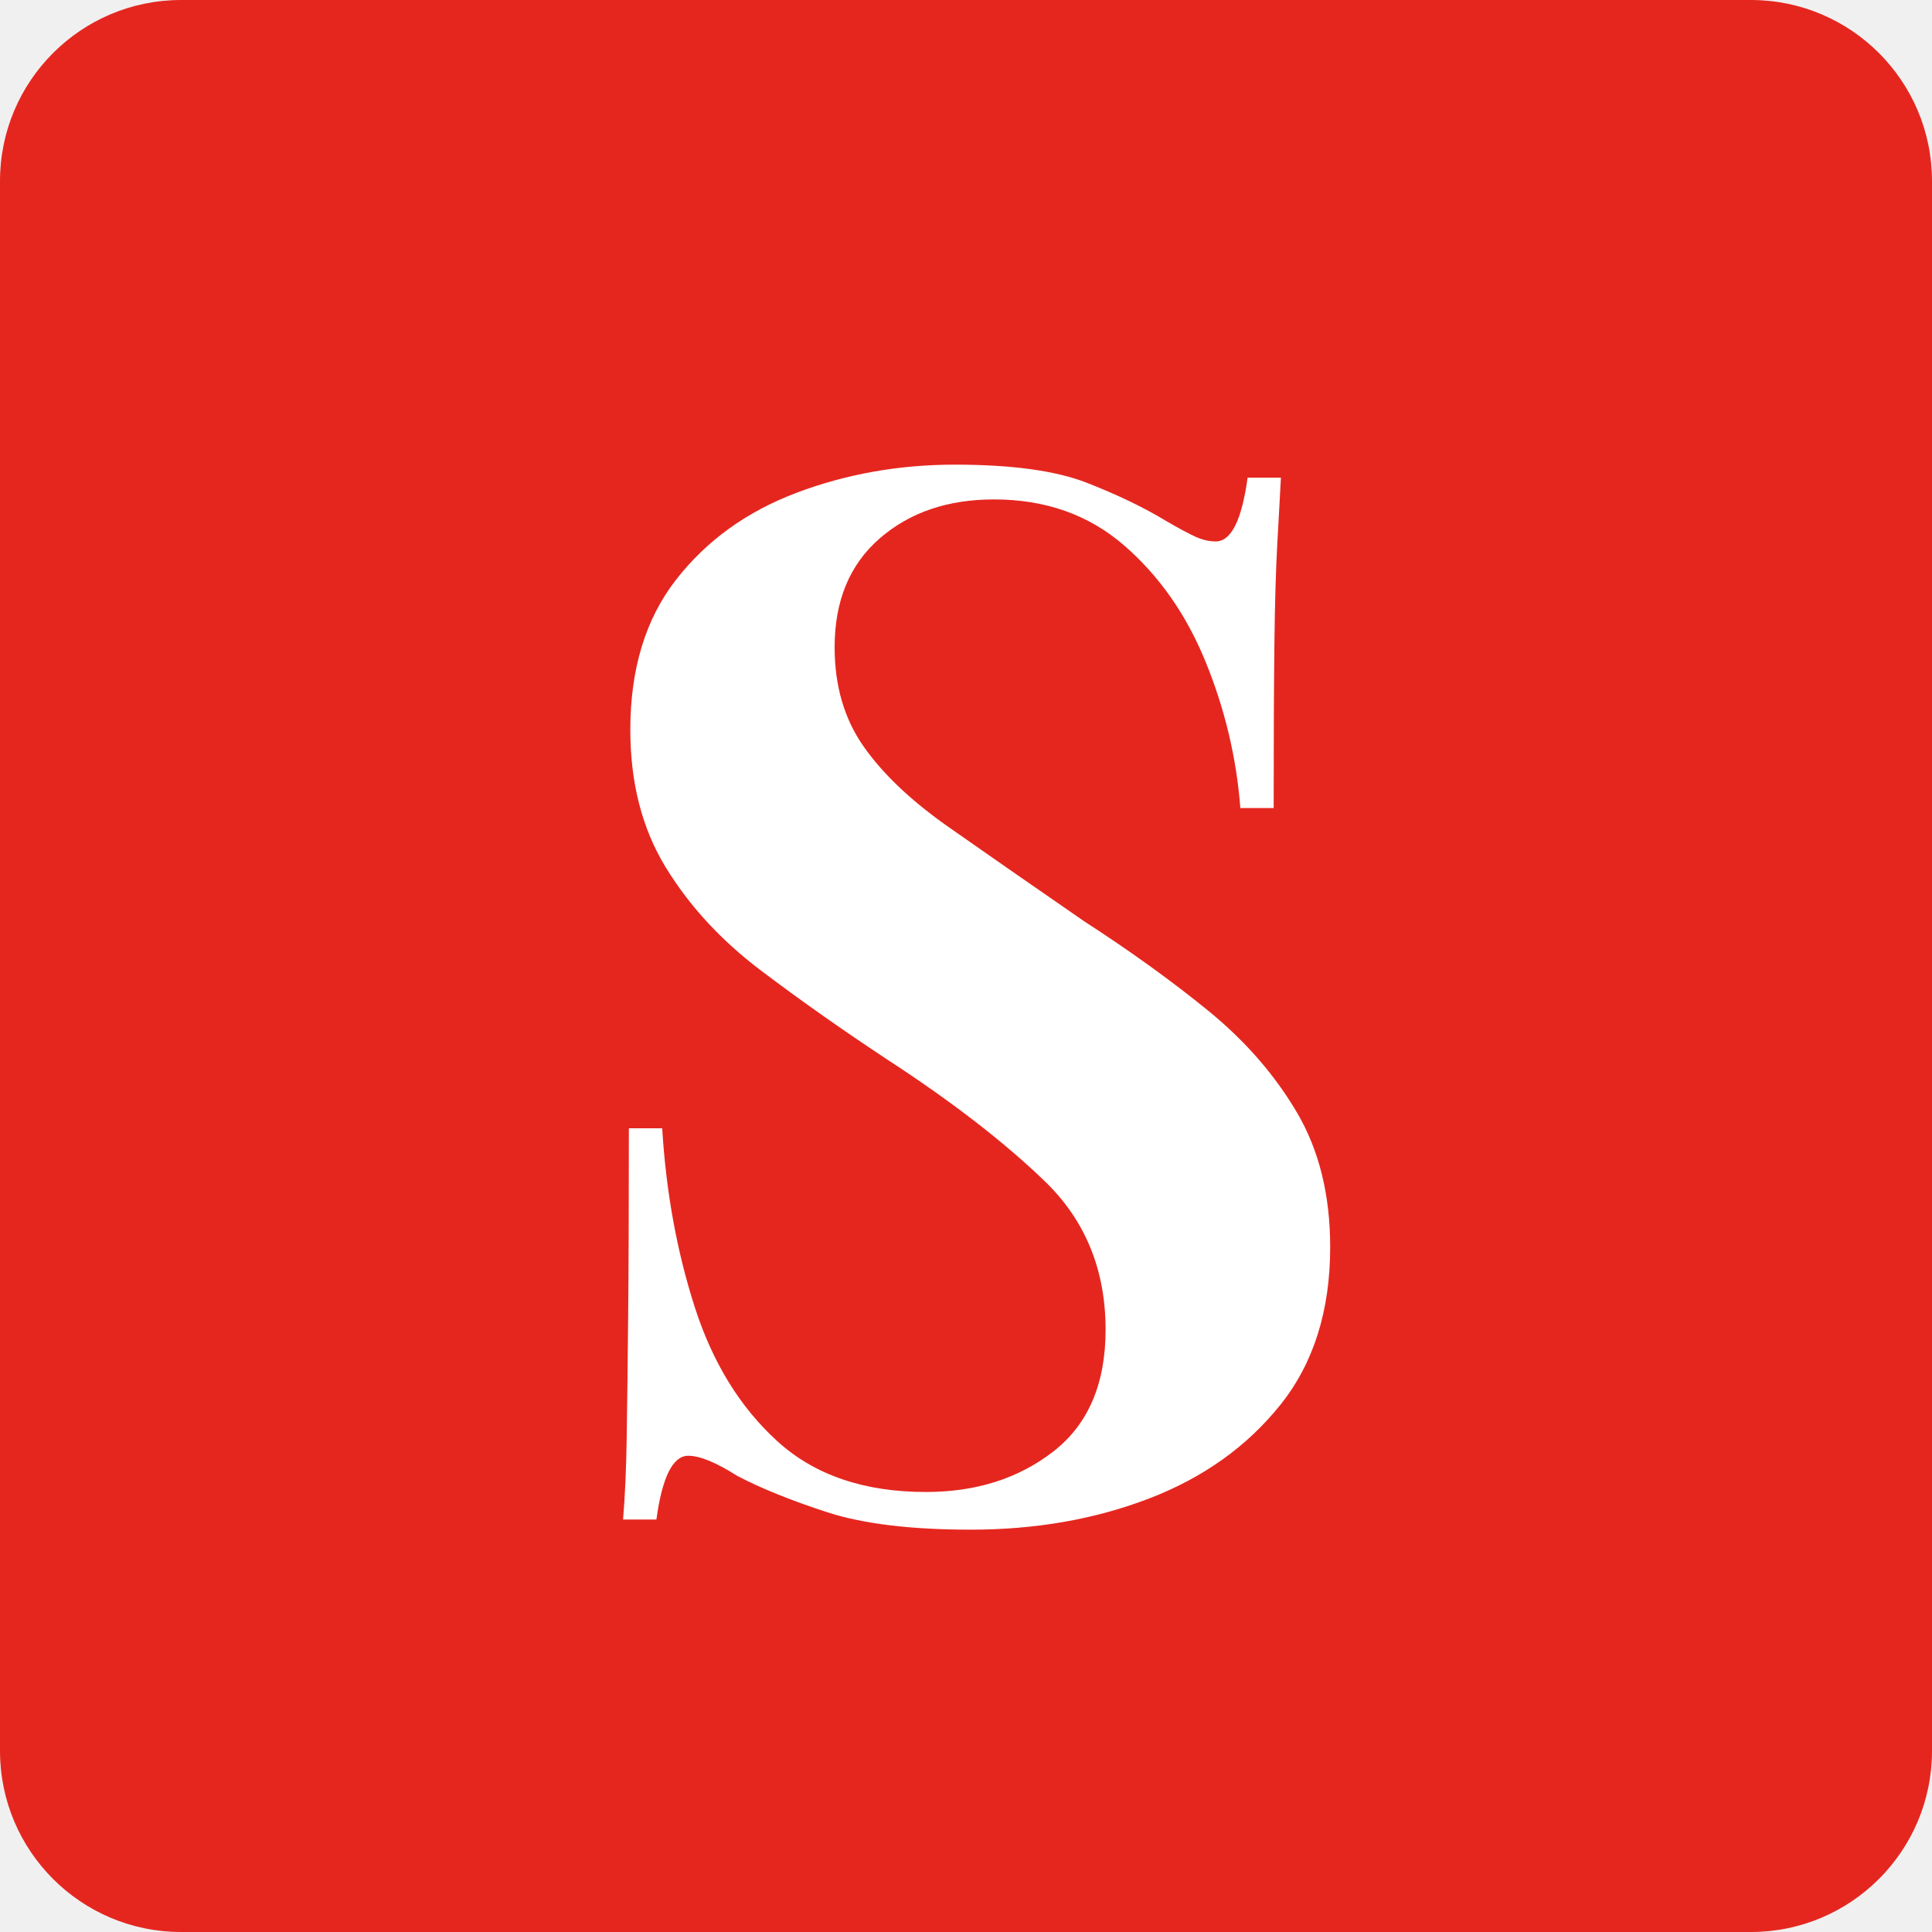
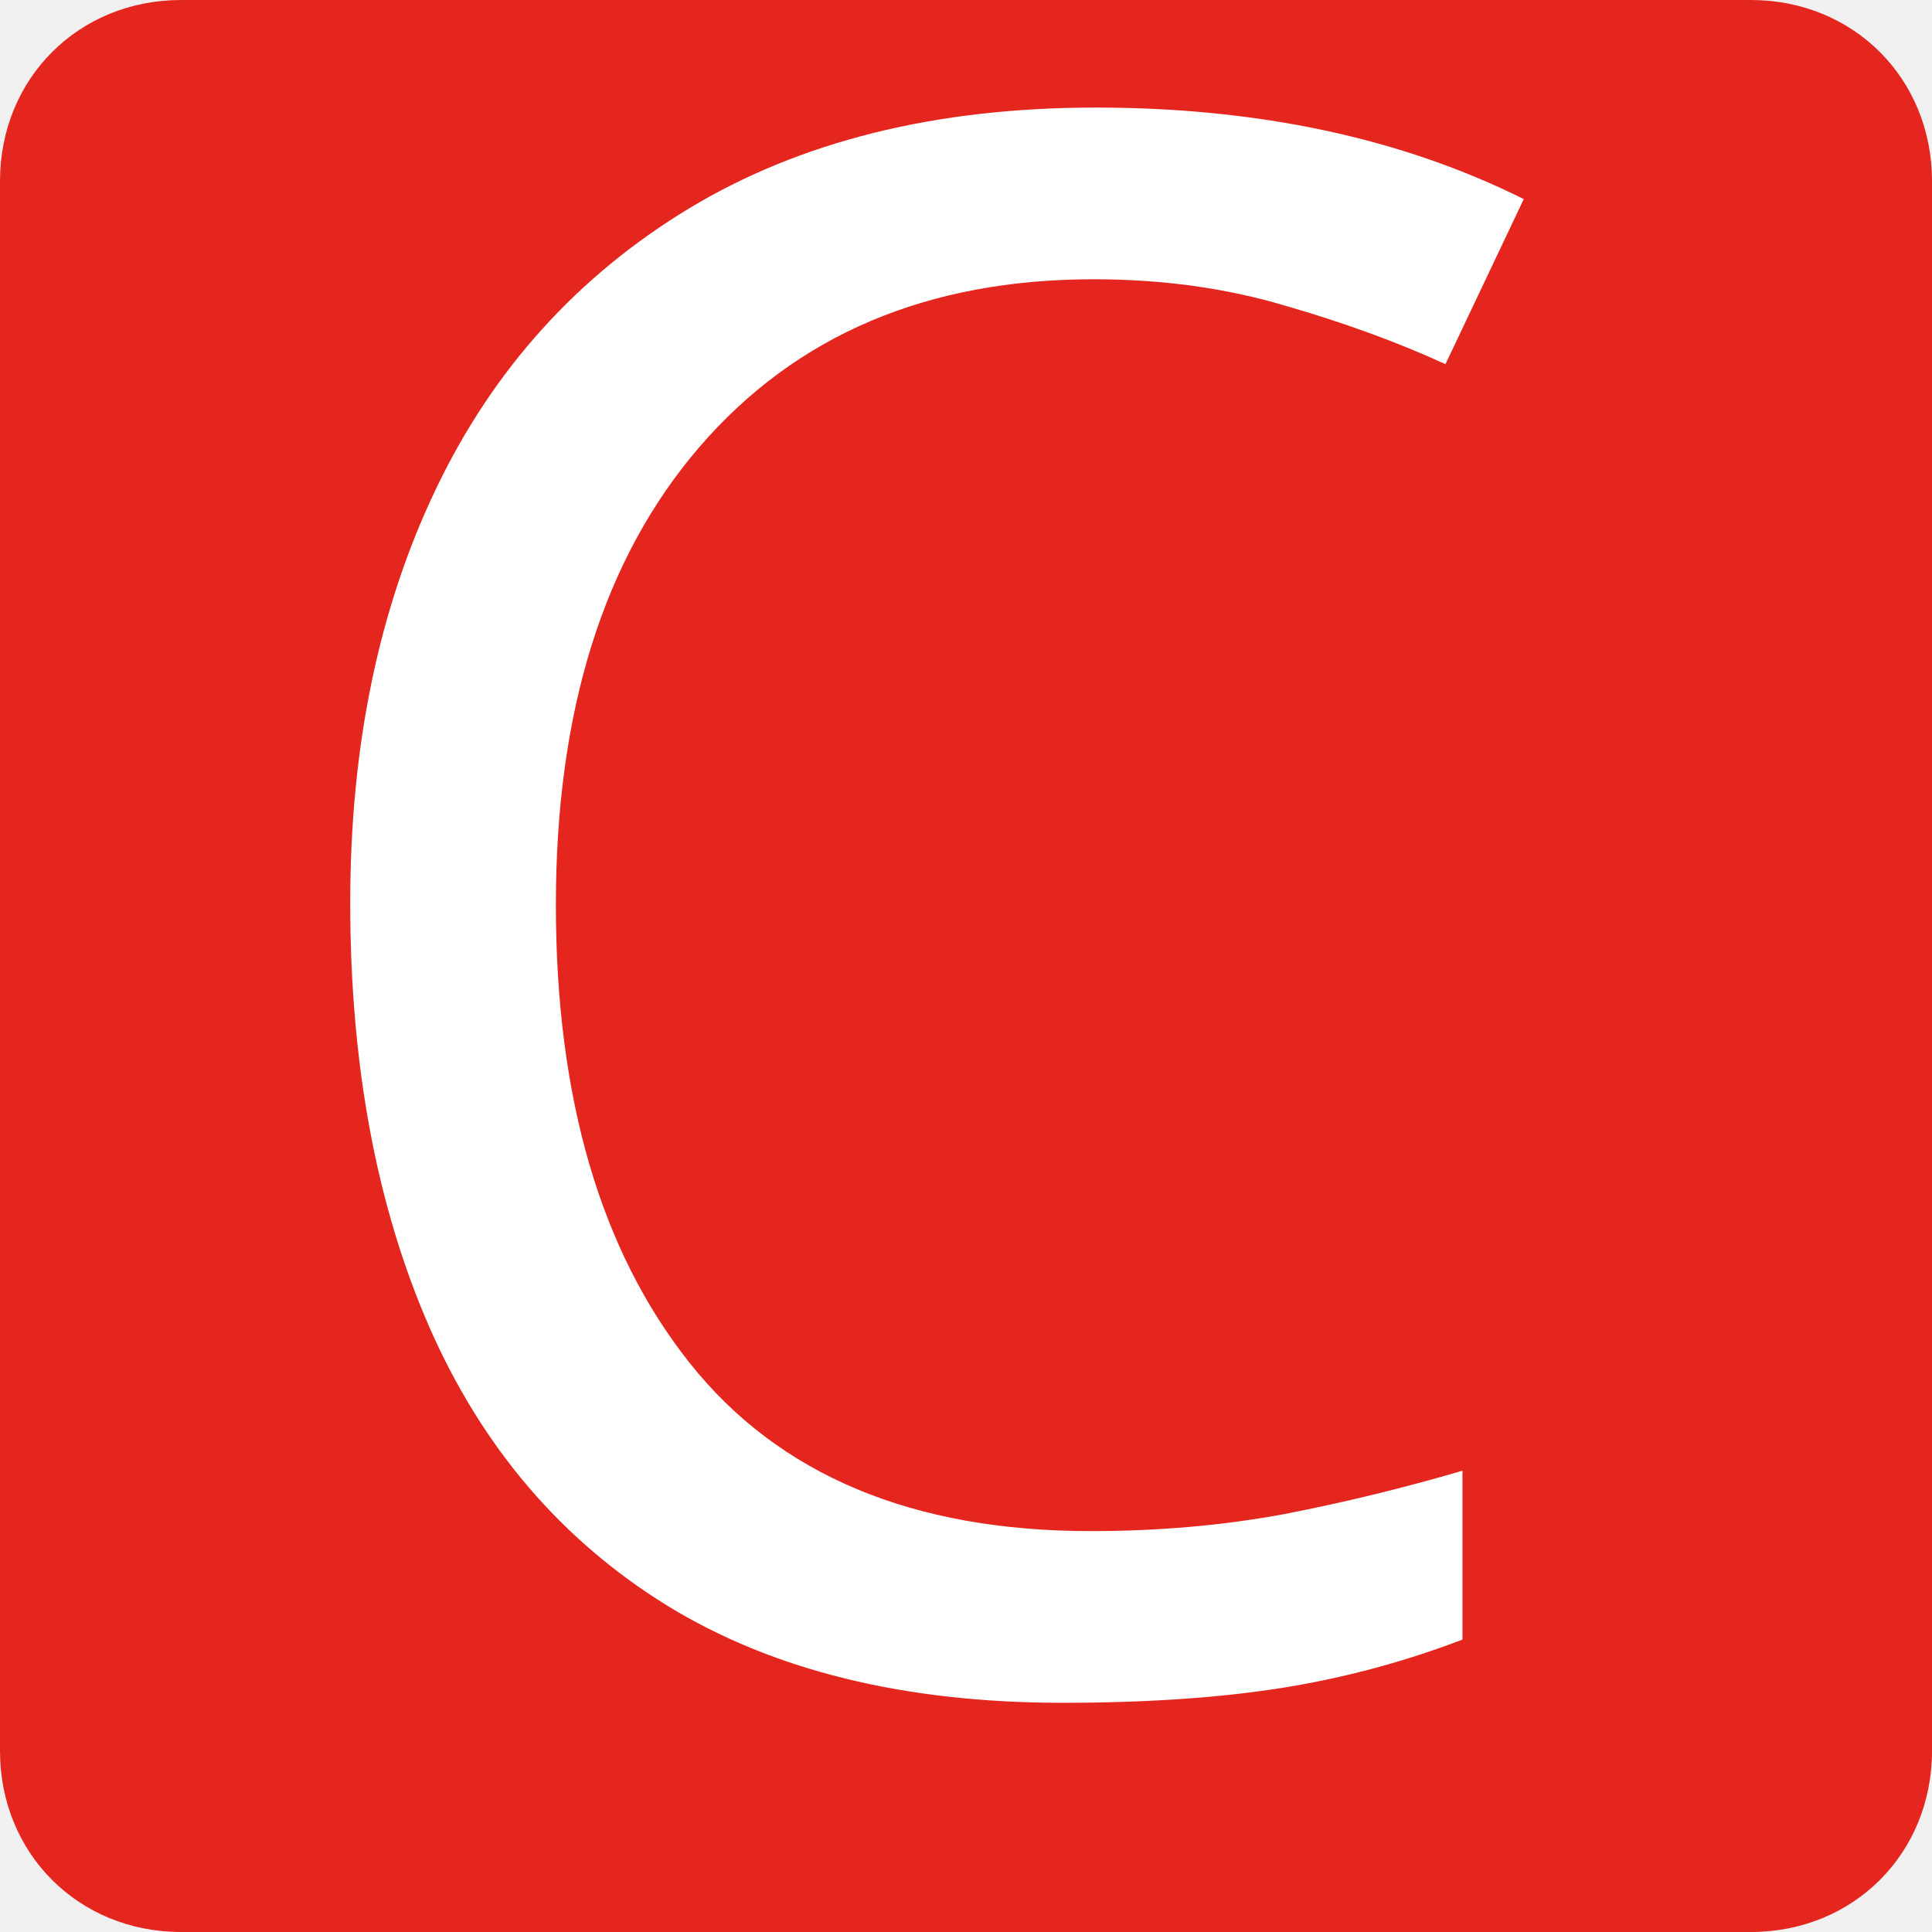
- <svg xmlns="http://www.w3.org/2000/svg" width="32px" height="32px" viewBox="0 0 32 32" version="1.1">
-   <g id="Page-1" stroke="none" stroke-width="1" fill="none" fill-rule="evenodd">
+ <svg xmlns="http://www.w3.org/2000/svg" version="1.1" id="Ebene_1" x="0px" y="0px" viewBox="0 0 32 32" style="enable-background:new 0 0 32 32;" xml:space="preserve">
+   <style type="text/css">
+ 	.st0{fill-rule:evenodd;clip-rule:evenodd;fill:#E5261F;}
+ 	.st1{fill:#FFFFFF;}
+ 	.st2{font-family:'PlayfairDisplay-Regular';}
+ 	.st3{font-size:36px;}
+ </style>
+   <g id="Page-1">
    <g id="Group">
-       <rect id="Rectangle" fill="#E5261F" x="0" y="0" width="32" height="32" rx="3" />
-       <path d="M16.08,25.336 C17.152,25.336 18.136,25.164 19.032,24.82 C19.928,24.476 20.652,23.96 21.204,23.272 C21.756,22.584 22.032,21.712 22.032,20.656 C22.032,19.792 21.848,19.048 21.48,18.424 C21.112,17.8 20.624,17.24 20.016,16.744 C19.408,16.248 18.72,15.752 17.952,15.256 C17.072,14.648 16.324,14.128 15.708,13.696 C15.092,13.264 14.624,12.82 14.304,12.364 C13.984,11.908 13.824,11.36 13.824,10.72 C13.824,9.952 14.072,9.352 14.568,8.92 C15.064,8.488 15.696,8.272 16.464,8.272 C17.312,8.272 18.028,8.524 18.612,9.028 C19.196,9.532 19.648,10.176 19.968,10.96 C20.288,11.744 20.48,12.552 20.544,13.384 L20.544,13.384 L21.096,13.384 C21.096,12.264 21.1,11.36 21.108,10.672 C21.116,9.984 21.132,9.428 21.156,9.004 L21.17,8.757 C21.188,8.437 21.203,8.155 21.216,7.912 L21.216,7.912 L20.664,7.912 C20.568,8.616 20.392,8.968 20.136,8.968 C20.024,8.968 19.908,8.94 19.788,8.884 C19.668,8.828 19.512,8.744 19.32,8.632 C18.952,8.408 18.512,8.196 18,7.996 C17.488,7.796 16.76,7.696 15.816,7.696 C14.888,7.696 14.012,7.852 13.188,8.164 C12.364,8.476 11.7,8.956 11.196,9.604 C10.692,10.252 10.44,11.08 10.44,12.088 C10.44,12.968 10.636,13.728 11.028,14.368 C11.42,15.008 11.944,15.576 12.6,16.072 C13.256,16.568 13.96,17.064 14.712,17.56 C15.768,18.248 16.632,18.916 17.304,19.564 C17.976,20.212 18.312,21.032 18.312,22.024 C18.312,22.92 18.024,23.592 17.448,24.04 C16.872,24.488 16.168,24.712 15.336,24.712 C14.312,24.712 13.492,24.432 12.876,23.872 C12.26,23.312 11.804,22.572 11.508,21.652 C11.212,20.732 11.032,19.744 10.968,18.688 L10.968,18.688 L10.416,18.688 C10.416,19.952 10.412,20.996 10.404,21.82 C10.396,22.644 10.388,23.312 10.38,23.824 C10.372,24.336 10.352,24.784 10.32,25.168 L10.32,25.168 L10.872,25.168 C10.968,24.464 11.144,24.112 11.4,24.112 C11.592,24.112 11.864,24.224 12.216,24.448 C12.616,24.656 13.112,24.856 13.704,25.048 C14.296,25.24 15.088,25.336 16.08,25.336 Z" id="S" fill="#FFFFFF" fill-rule="nonzero" />
+       <path id="Rectangle" class="st0" d="M3,0h26c1.7,0,3,1.3,3,3v26c0,1.7-1.3,3-3,3H3c-1.7,0-3-1.3-3-3V3C0,1.3,1.3,0,3,0z" />
    </g>
+     <text transform="matrix(1 0 0 1 3.5977 27.8442)" class="st1 st2 st3">C</text>
  </g>
</svg>
